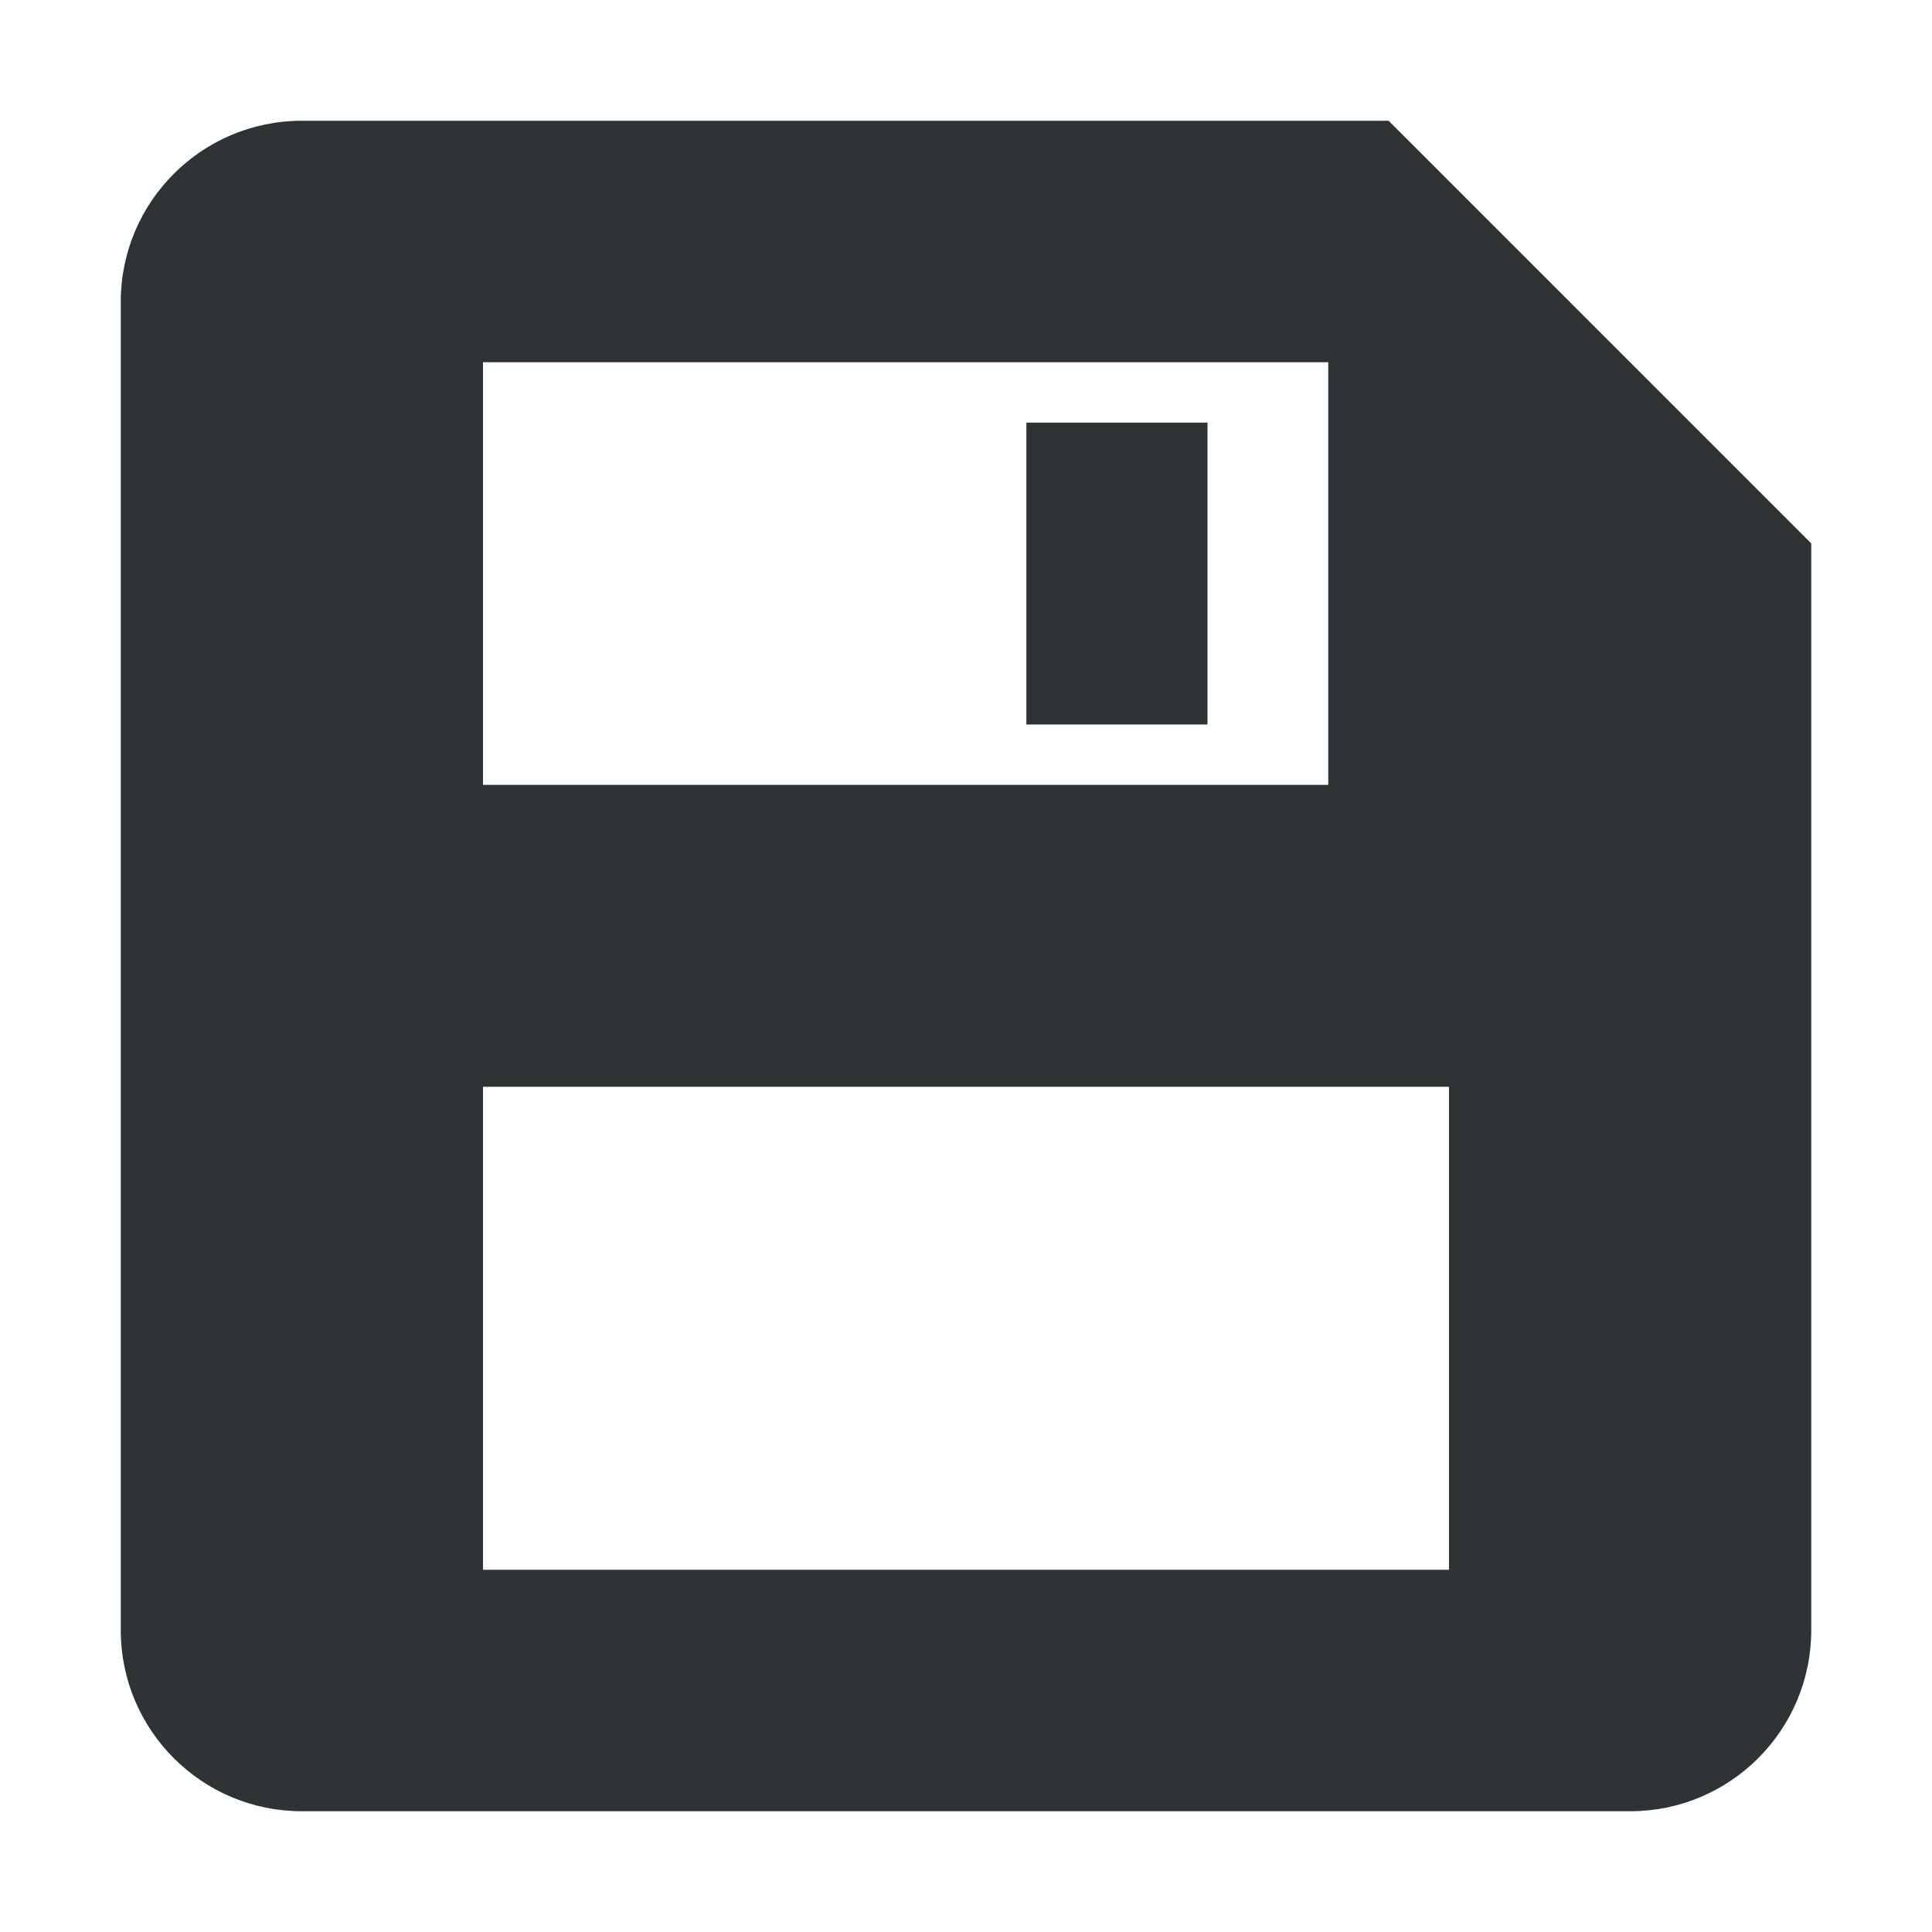
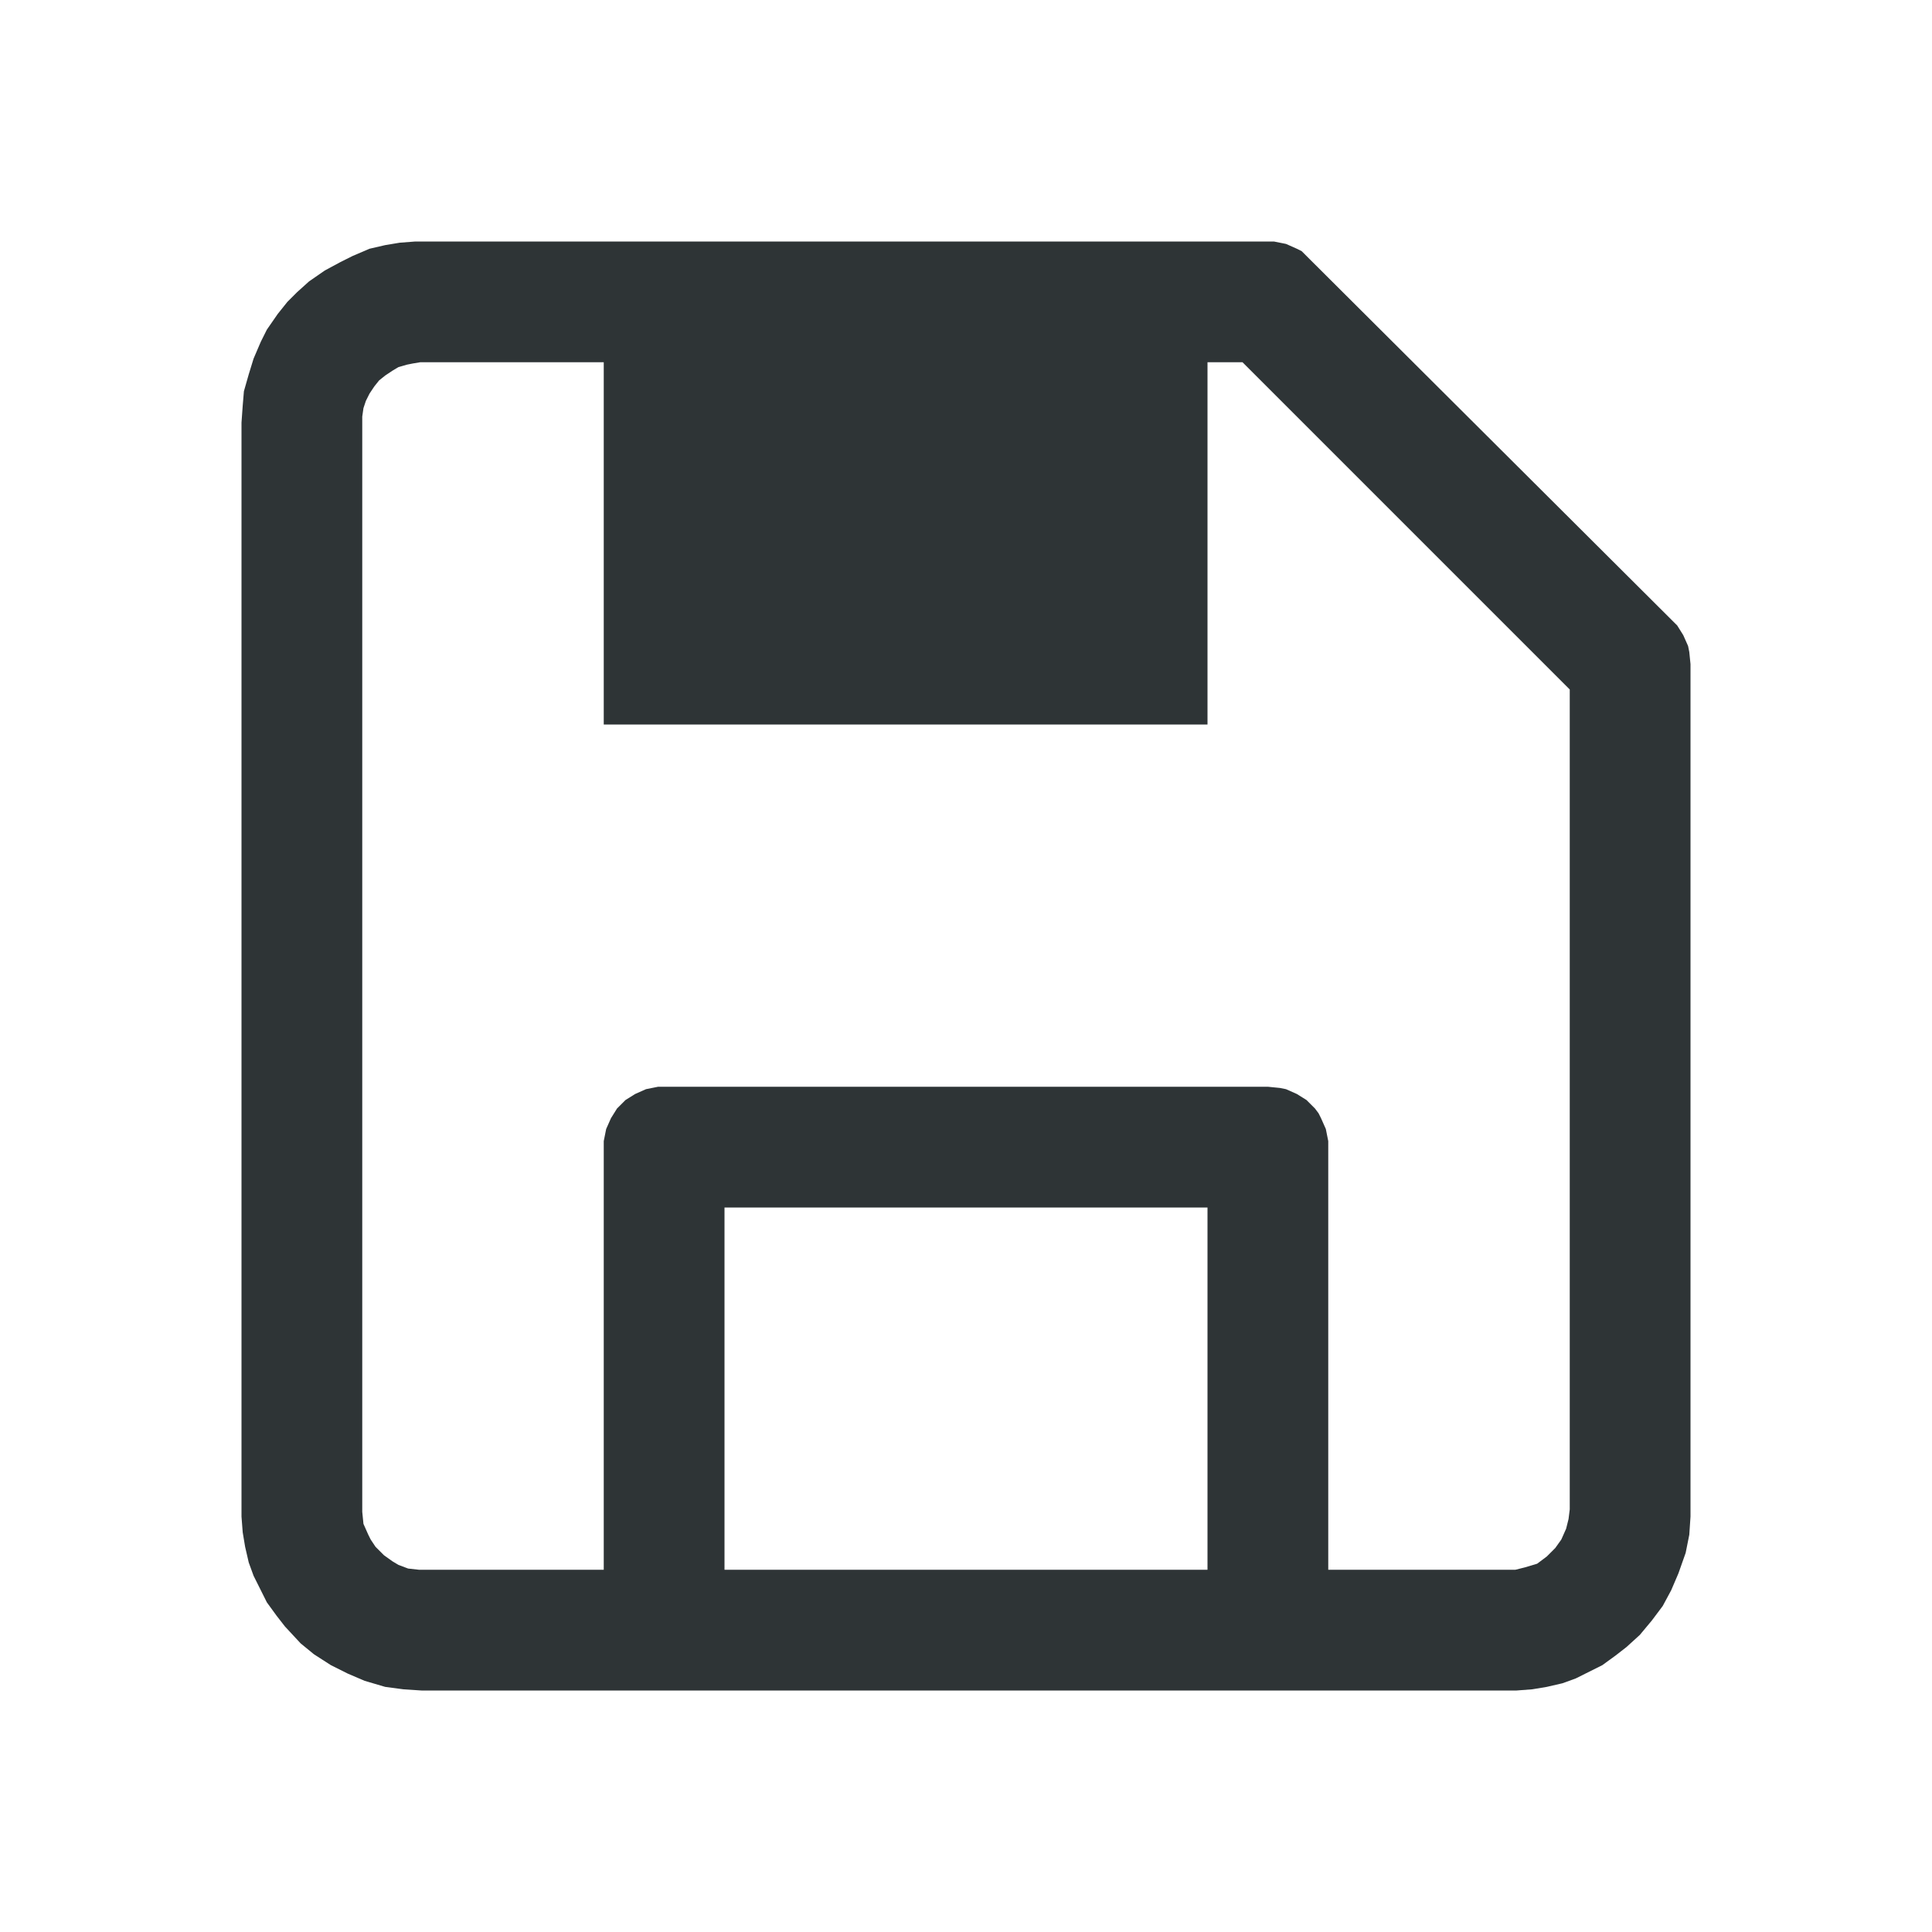
<svg xmlns="http://www.w3.org/2000/svg" width="16" height="16" viewBox="0 0 16 16">
-   <path fill="#2e3436" fill-rule="evenodd" d="M 2.5 1 H 11.5 L 15 4.5 V 13.5 A 1.5 1.5 0 0 1 13.5 15 H 2.5 A 1.5 1.5 0 0 1 1 13.5 V 2.5 A 1.5 1.5 0 0 1 2.5 1 Z M 4 3 V 6.5 H 11 V 3 Z M 4 9 V 13 H 12 V 9 Z" />
-   <rect fill="#2e3436" x="8.5" y="3.5" width="1.5" height="2.5" />
+   <path fill="#2e3436" fill-rule="evenodd" d="M3.44 2.00 L3.31 2.01 L3.19 2.03 L3.06 2.06 L2.92 2.12 L2.82 2.17 L2.69 2.24 L2.56 2.33 L2.46 2.42 L2.38 2.50 L2.30 2.60 L2.21 2.73 L2.16 2.83 L2.10 2.97 L2.06 3.10 L2.02 3.24 L2.01 3.36 L2.00 3.50 L2.00 12.56 L2.01 12.69 L2.03 12.81 L2.06 12.94 L2.10 13.05 L2.16 13.17 L2.21 13.27 L2.29 13.38 L2.36 13.47 L2.49 13.61 L2.60 13.70 L2.74 13.79 L2.88 13.86 L3.02 13.92 L3.19 13.97 L3.34 13.99 L3.49 14.00 L12.56 14.00 L12.69 13.99 L12.81 13.97 L12.94 13.94 L13.05 13.90 L13.17 13.84 L13.27 13.79 L13.38 13.71 L13.47 13.64 L13.58 13.54 L13.68 13.42 L13.77 13.30 L13.84 13.17 L13.90 13.03 L13.96 12.86 L13.99 12.71 L14.00 12.56 L14.00 5.50 L13.99 5.40 L13.98 5.35 L13.94 5.26 L13.89 5.18 L10.85 2.15 L10.78 2.08 L10.74 2.06 L10.65 2.02 L10.55 2.00 L10.50 2.00Z M5.00 6.00 L10.00 6.00 L10.00 3.00 L10.29 3.00 L13.00 5.71 L13.00 12.50 L12.99 12.58 L12.97 12.66 L12.93 12.75 L12.88 12.82 L12.81 12.89 L12.73 12.95 L12.63 12.98 L12.55 13.00 L11.00 13.00 L11.00 9.45 L10.98 9.35 L10.94 9.26 L10.92 9.22 L10.89 9.18 L10.82 9.11 L10.74 9.06 L10.65 9.02 L10.60 9.01 L10.50 9.00 L5.50 9.00 L5.45 9.00 L5.35 9.02 L5.26 9.06 L5.18 9.11 L5.11 9.18 L5.06 9.26 L5.02 9.35 L5.00 9.45 L5.00 13.00 L3.47 13.00 L3.38 12.99 L3.30 12.96 L3.25 12.93 L3.18 12.88 L3.11 12.81 L3.07 12.75 L3.05 12.71 L3.01 12.62 L3.00 12.52 L3.00 3.50 L3.00 3.45 L3.01 3.38 L3.03 3.32 L3.06 3.26 L3.10 3.20 L3.14 3.15 L3.19 3.11 L3.25 3.07 L3.30 3.04 L3.37 3.02 L3.42 3.01 L3.48 3.00 L5.00 3.00Z M6.00 10.00 L10.00 10.00 L10.00 13.00 L6.00 13.00Z" />
</svg>
